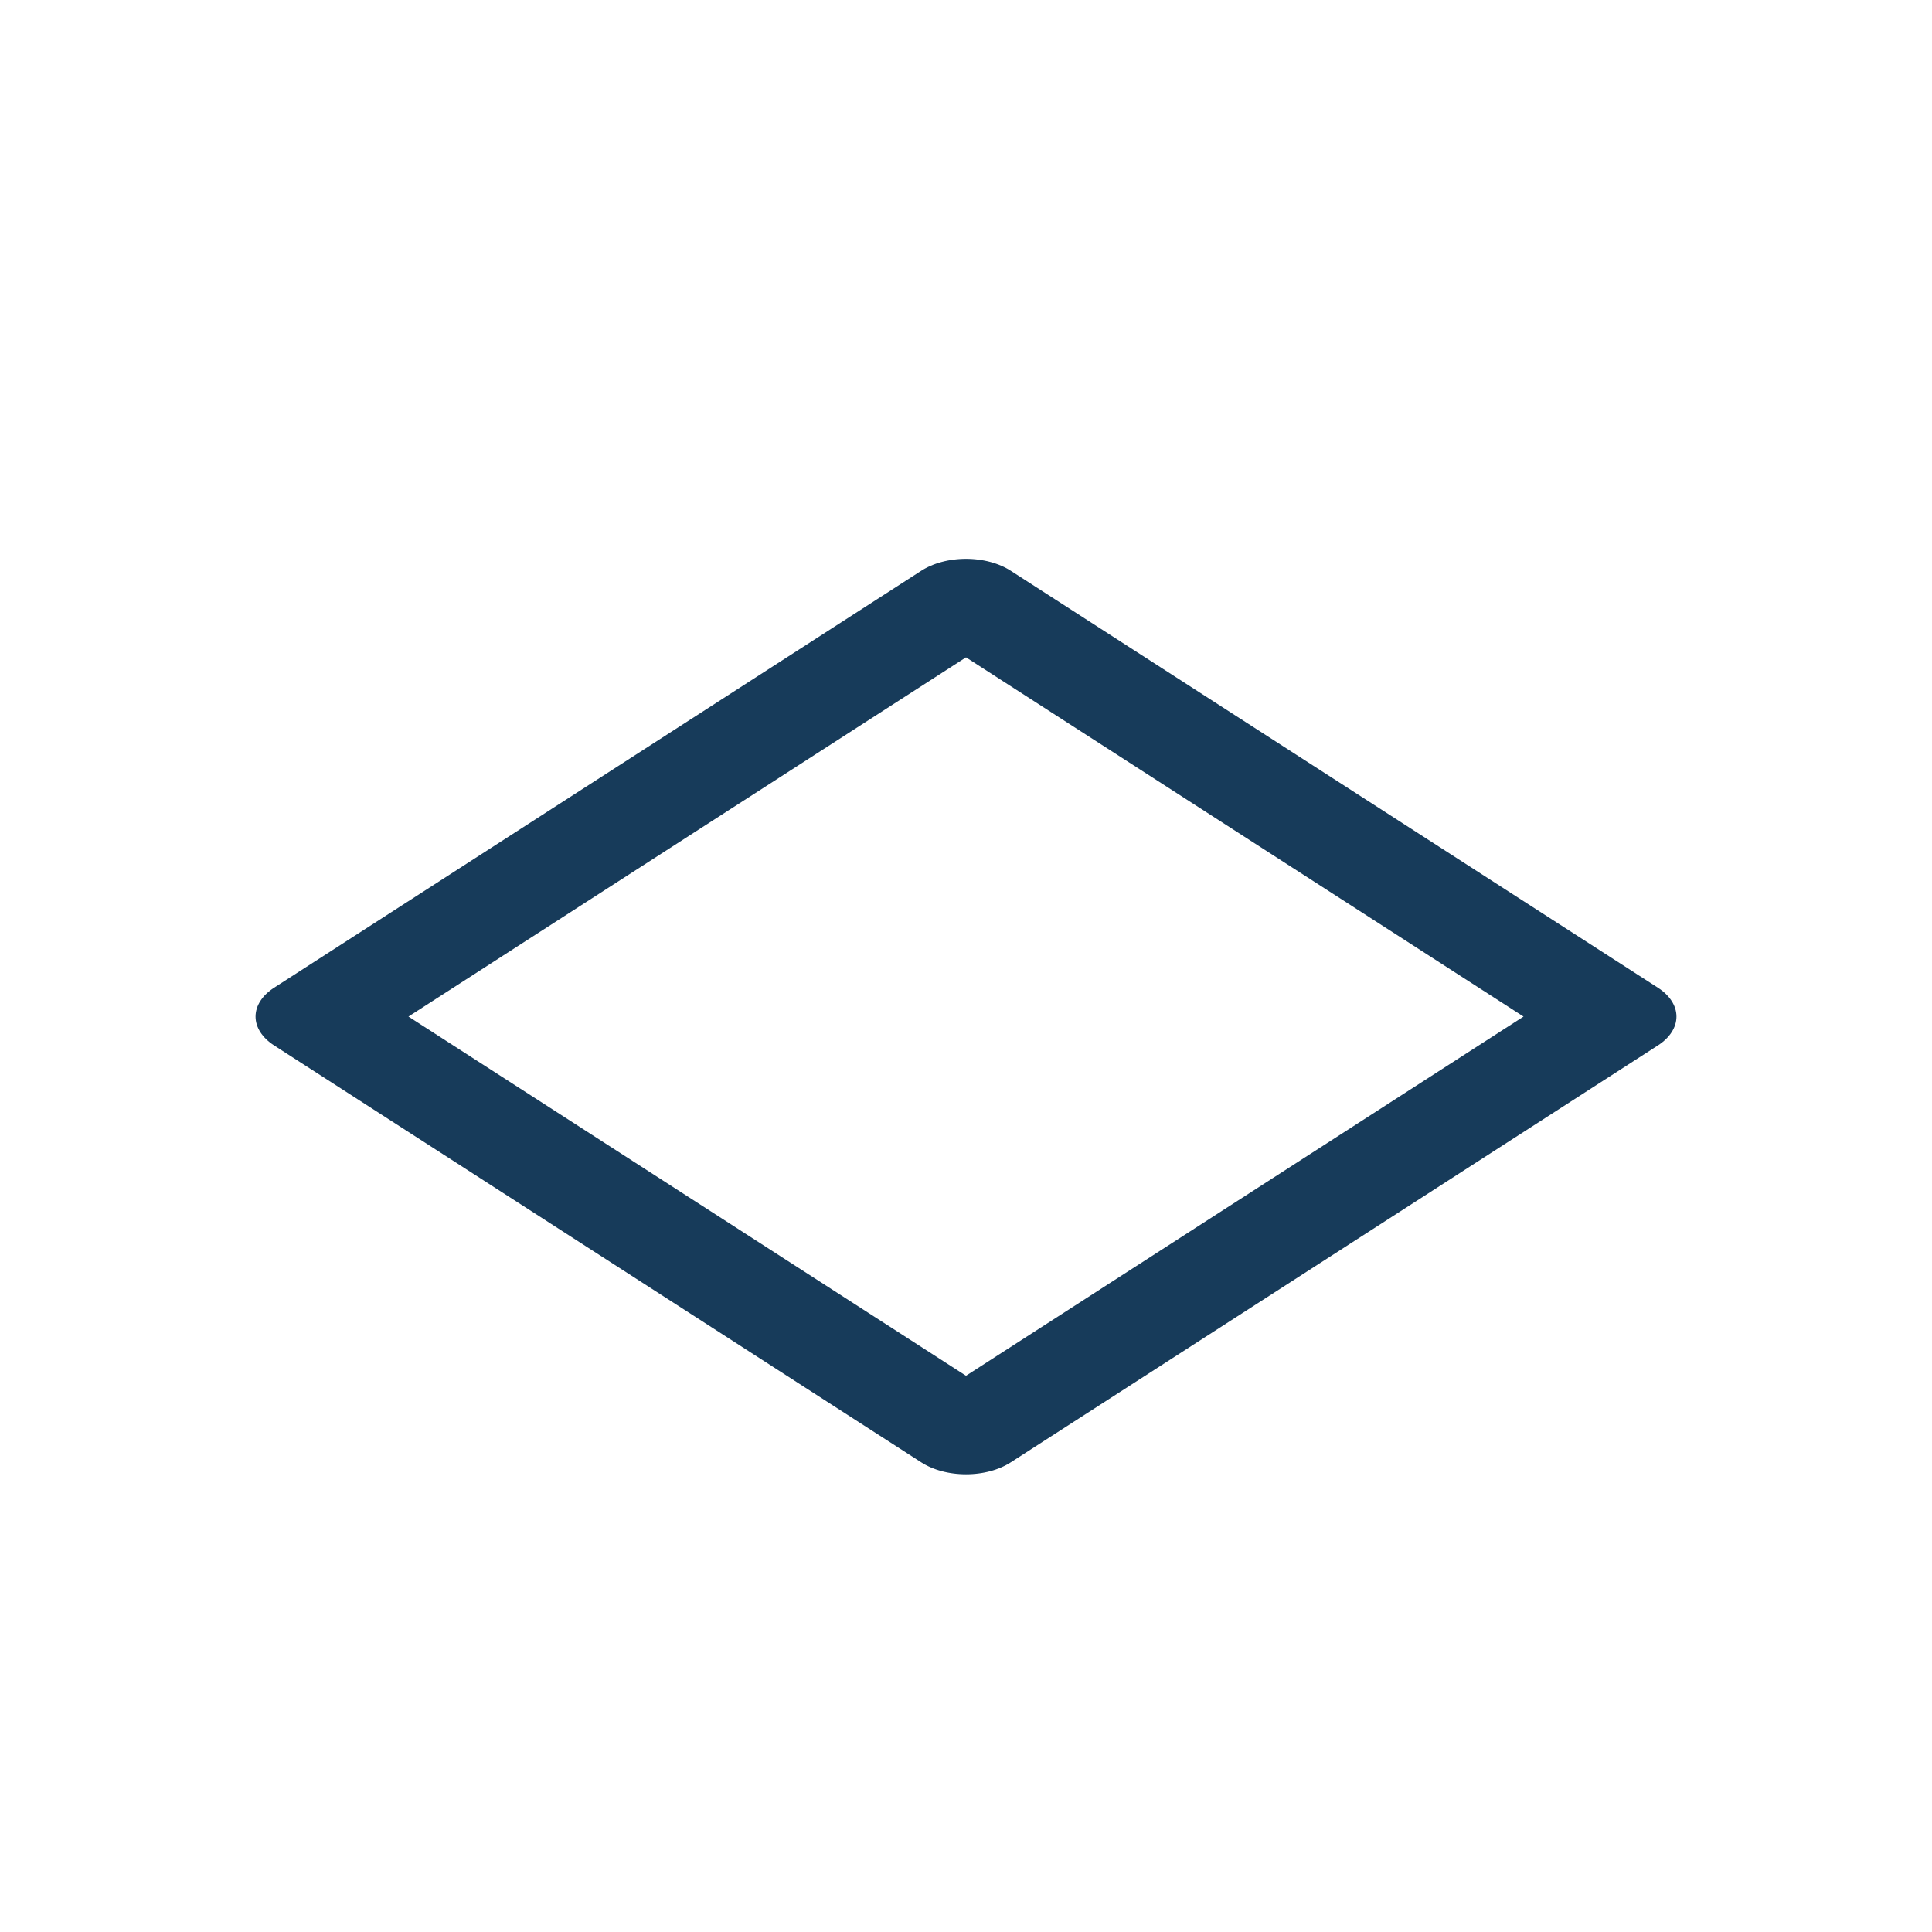
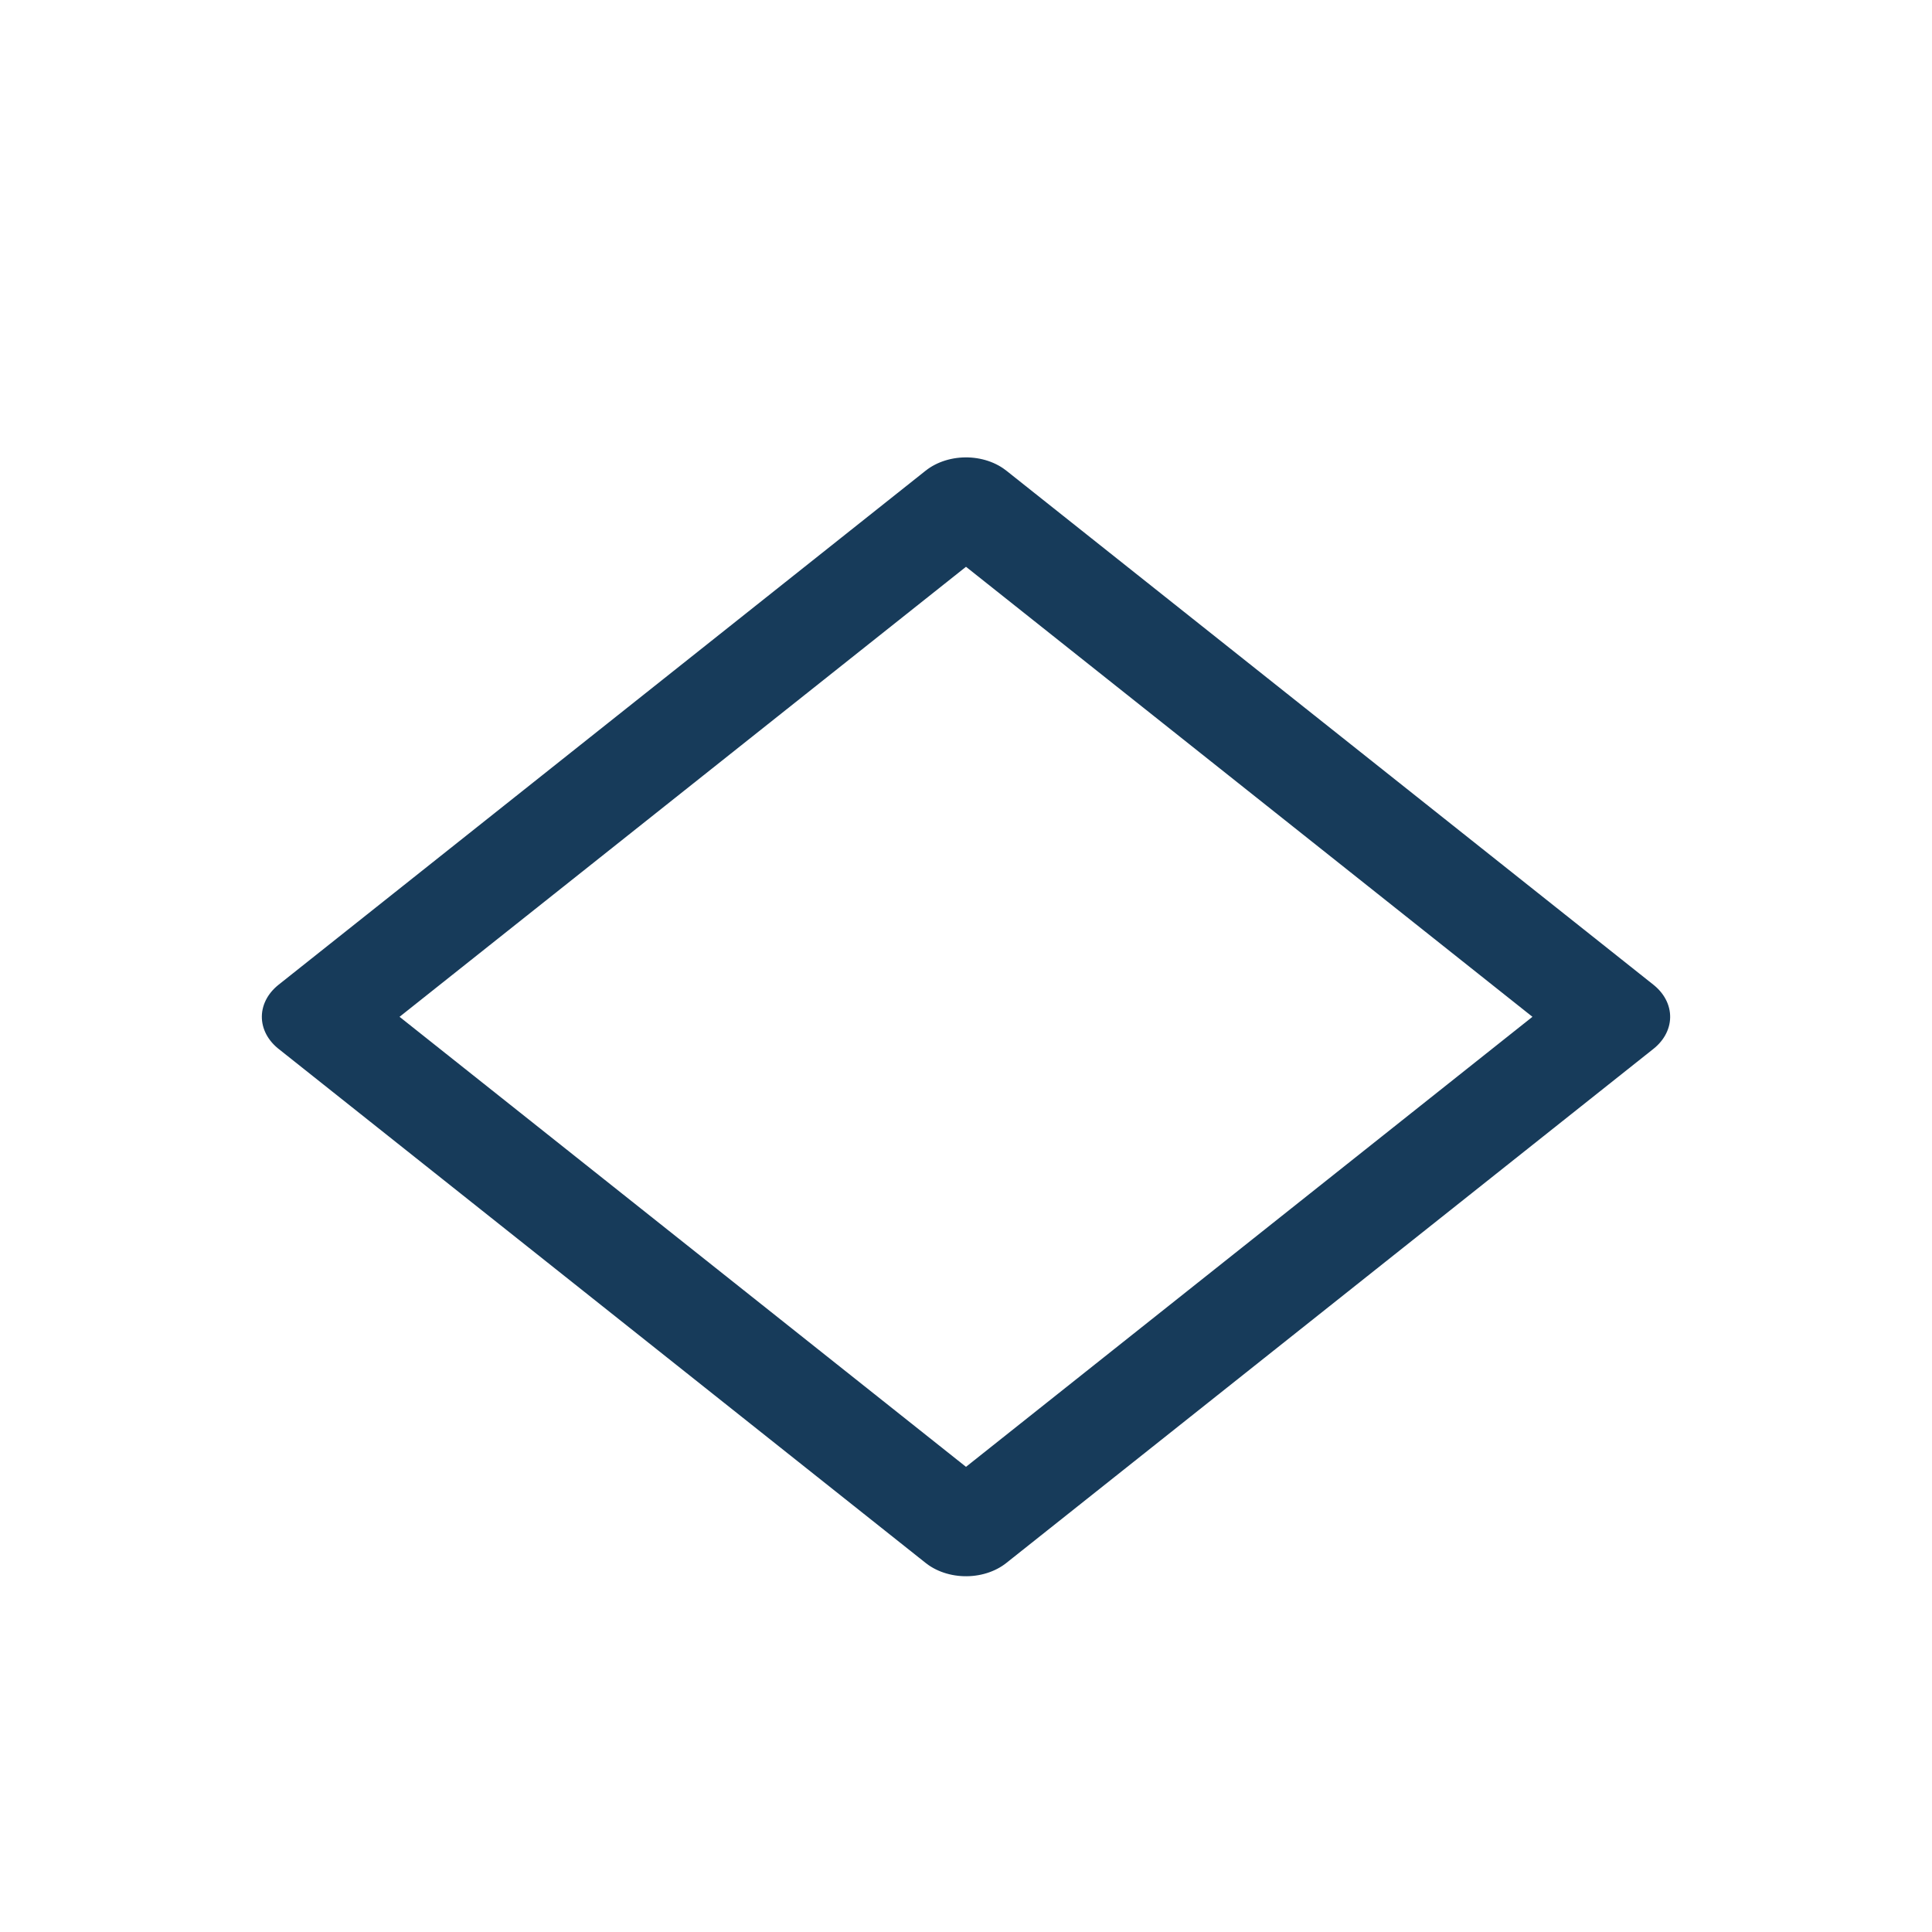
<svg xmlns="http://www.w3.org/2000/svg" version="1.1" id="svg1" width="190" height="190" viewBox="0 0 190 190" xml:space="preserve">
  <defs id="defs1" />
  <g id="g1">
-     <rect style="fill:none;stroke:#173b5a;stroke-width:10.479;stroke-linecap:round;stroke-linejoin:round;stroke-dasharray:none;stroke-opacity:1;paint-order:markers fill stroke;fill-opacity:0.1" id="rect1" width="75.704" height="75.704" x="110.947" y="-2.062" transform="matrix(0.8406412,0.5415924,-0.8406412,0.5415924,0,0)" />
+     <rect style="fill:none;fill-opacity:0.1;stroke:#173b5a;stroke-width:10.132;stroke-linecap:round;stroke-linejoin:round;stroke-dasharray:none;stroke-opacity:1;paint-order:markers fill stroke" id="rect1" width="81.279" height="81.279" x="100.403" y="-20.928" transform="matrix(0.7829789,0.6220482,-0.7829789,0.6220482,0,0)" />
  </g>
</svg>
